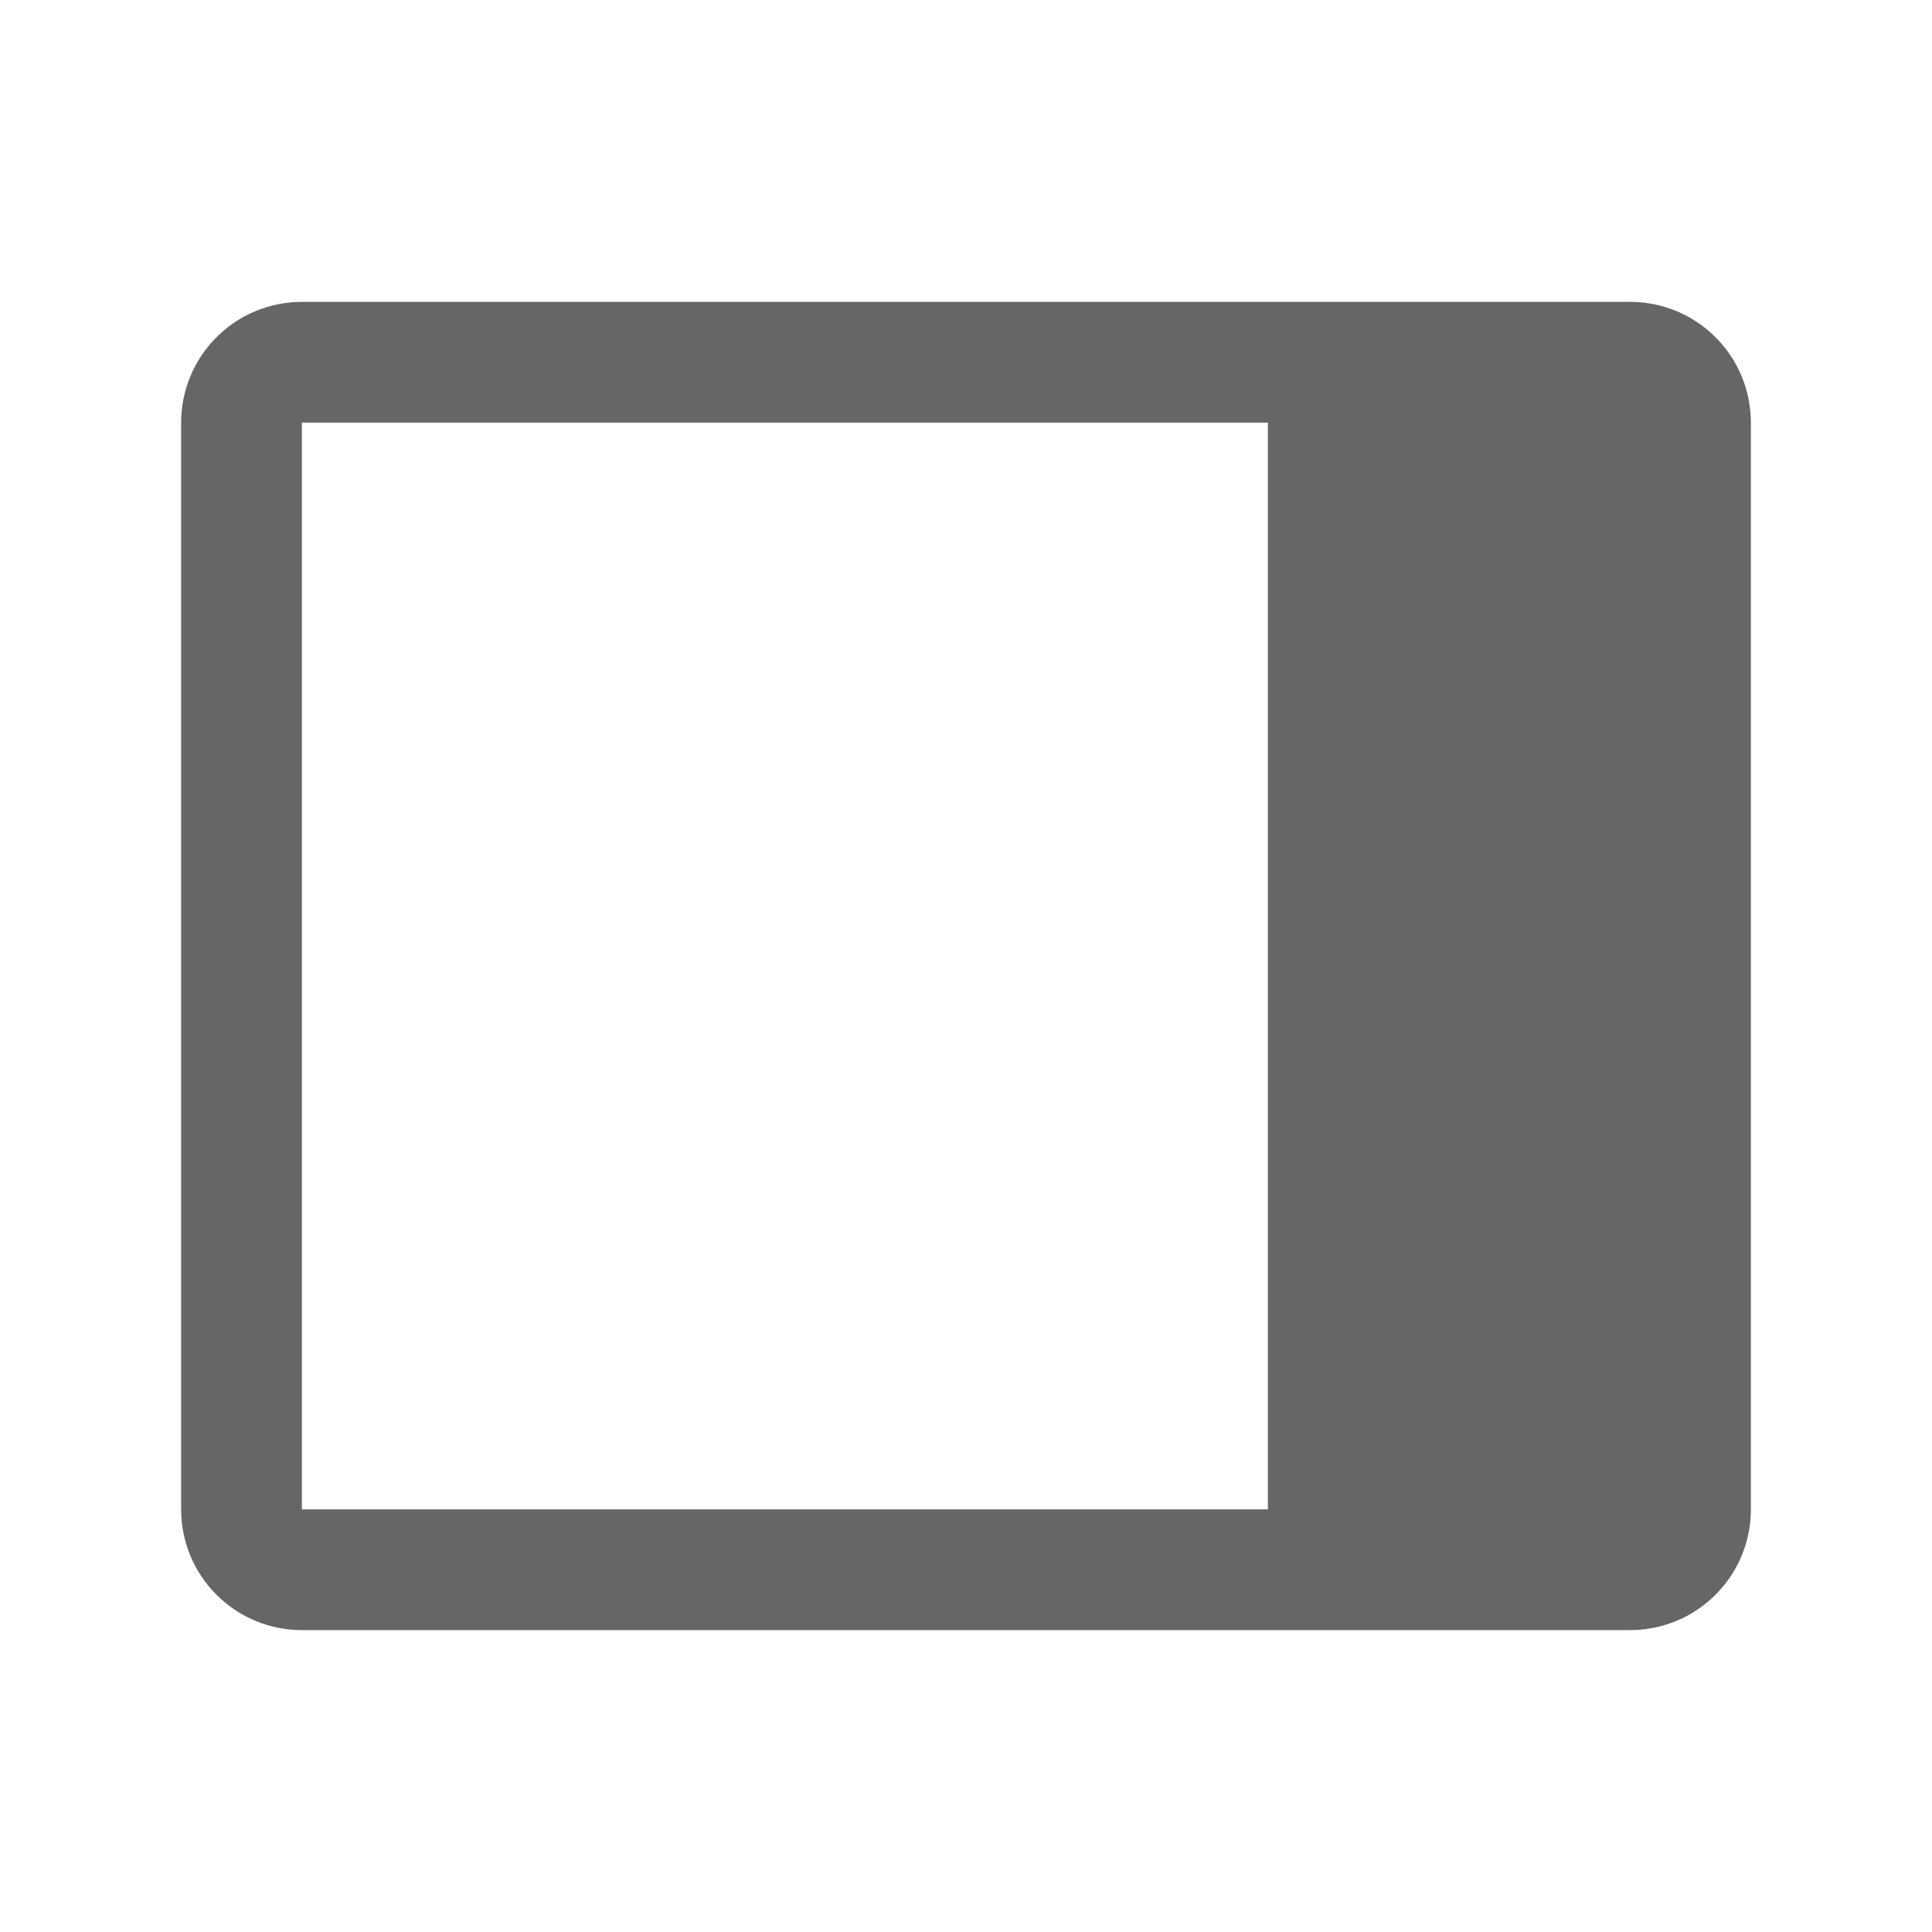
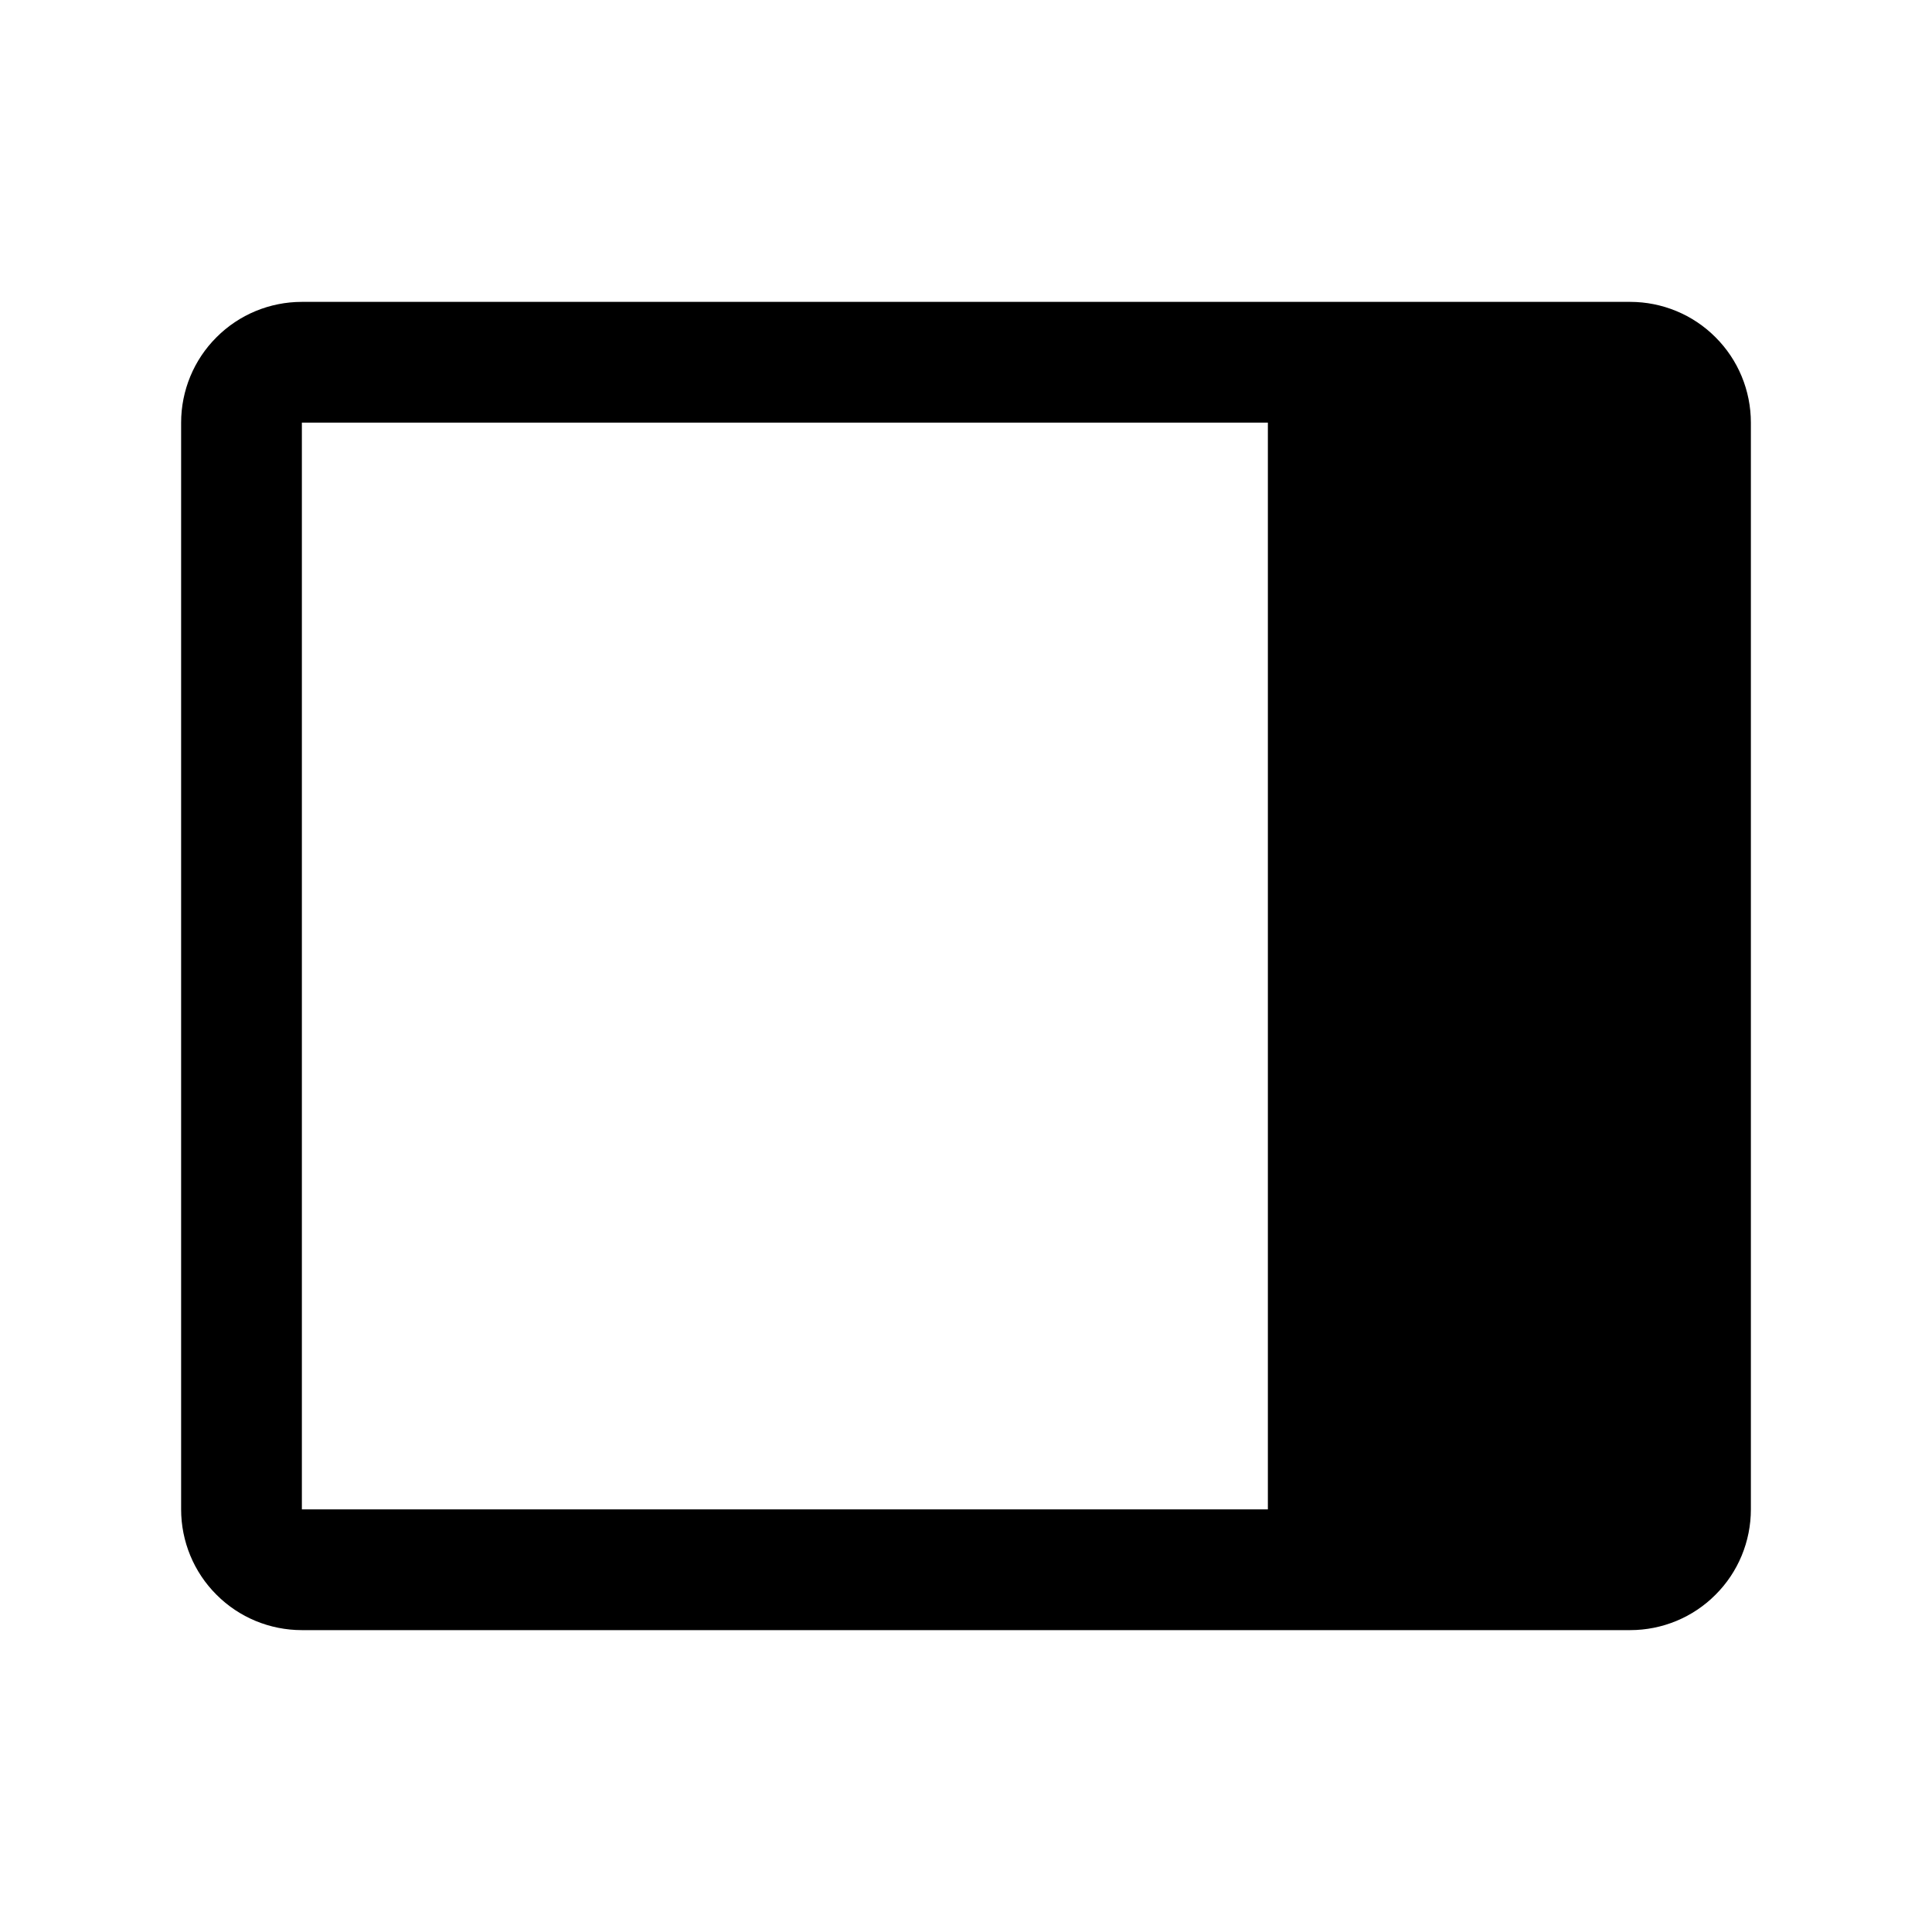
<svg xmlns="http://www.w3.org/2000/svg" preserveAspectRatio="none" overflow="visible" style="display: block;" width="16" height="16" viewBox="0 0 16 16" fill="none">
  <g id="drawer">
-     <path id="Vector" d="M2.5 2.5H13.5C13.765 2.5 14.02 2.605 14.207 2.793C14.395 2.98 14.5 3.235 14.5 3.5V12.5C14.5 12.765 14.395 13.02 14.207 13.207C14.02 13.395 13.765 13.5 13.5 13.5H2.5C2.235 13.5 1.98 13.395 1.793 13.207C1.605 13.02 1.5 12.765 1.5 12.5V3.5C1.5 3.235 1.605 2.98 1.793 2.793C1.98 2.605 2.235 2.5 2.5 2.5ZM2.5 12.5H10.5V3.5H2.5V12.5Z" fill="black" fill-opacity="0.6" />
+     <path id="Vector" d="M2.5 2.5H13.5C13.765 2.5 14.02 2.605 14.207 2.793C14.395 2.98 14.5 3.235 14.5 3.5V12.5C14.5 12.765 14.395 13.02 14.207 13.207C14.02 13.395 13.765 13.5 13.5 13.5H2.5C2.235 13.5 1.98 13.395 1.793 13.207C1.605 13.02 1.5 12.765 1.5 12.5V3.5C1.5 3.235 1.605 2.98 1.793 2.793C1.98 2.605 2.235 2.5 2.5 2.5ZM2.5 12.5H10.5V3.5H2.5V12.5Z" fill="black" />
  </g>
</svg>
